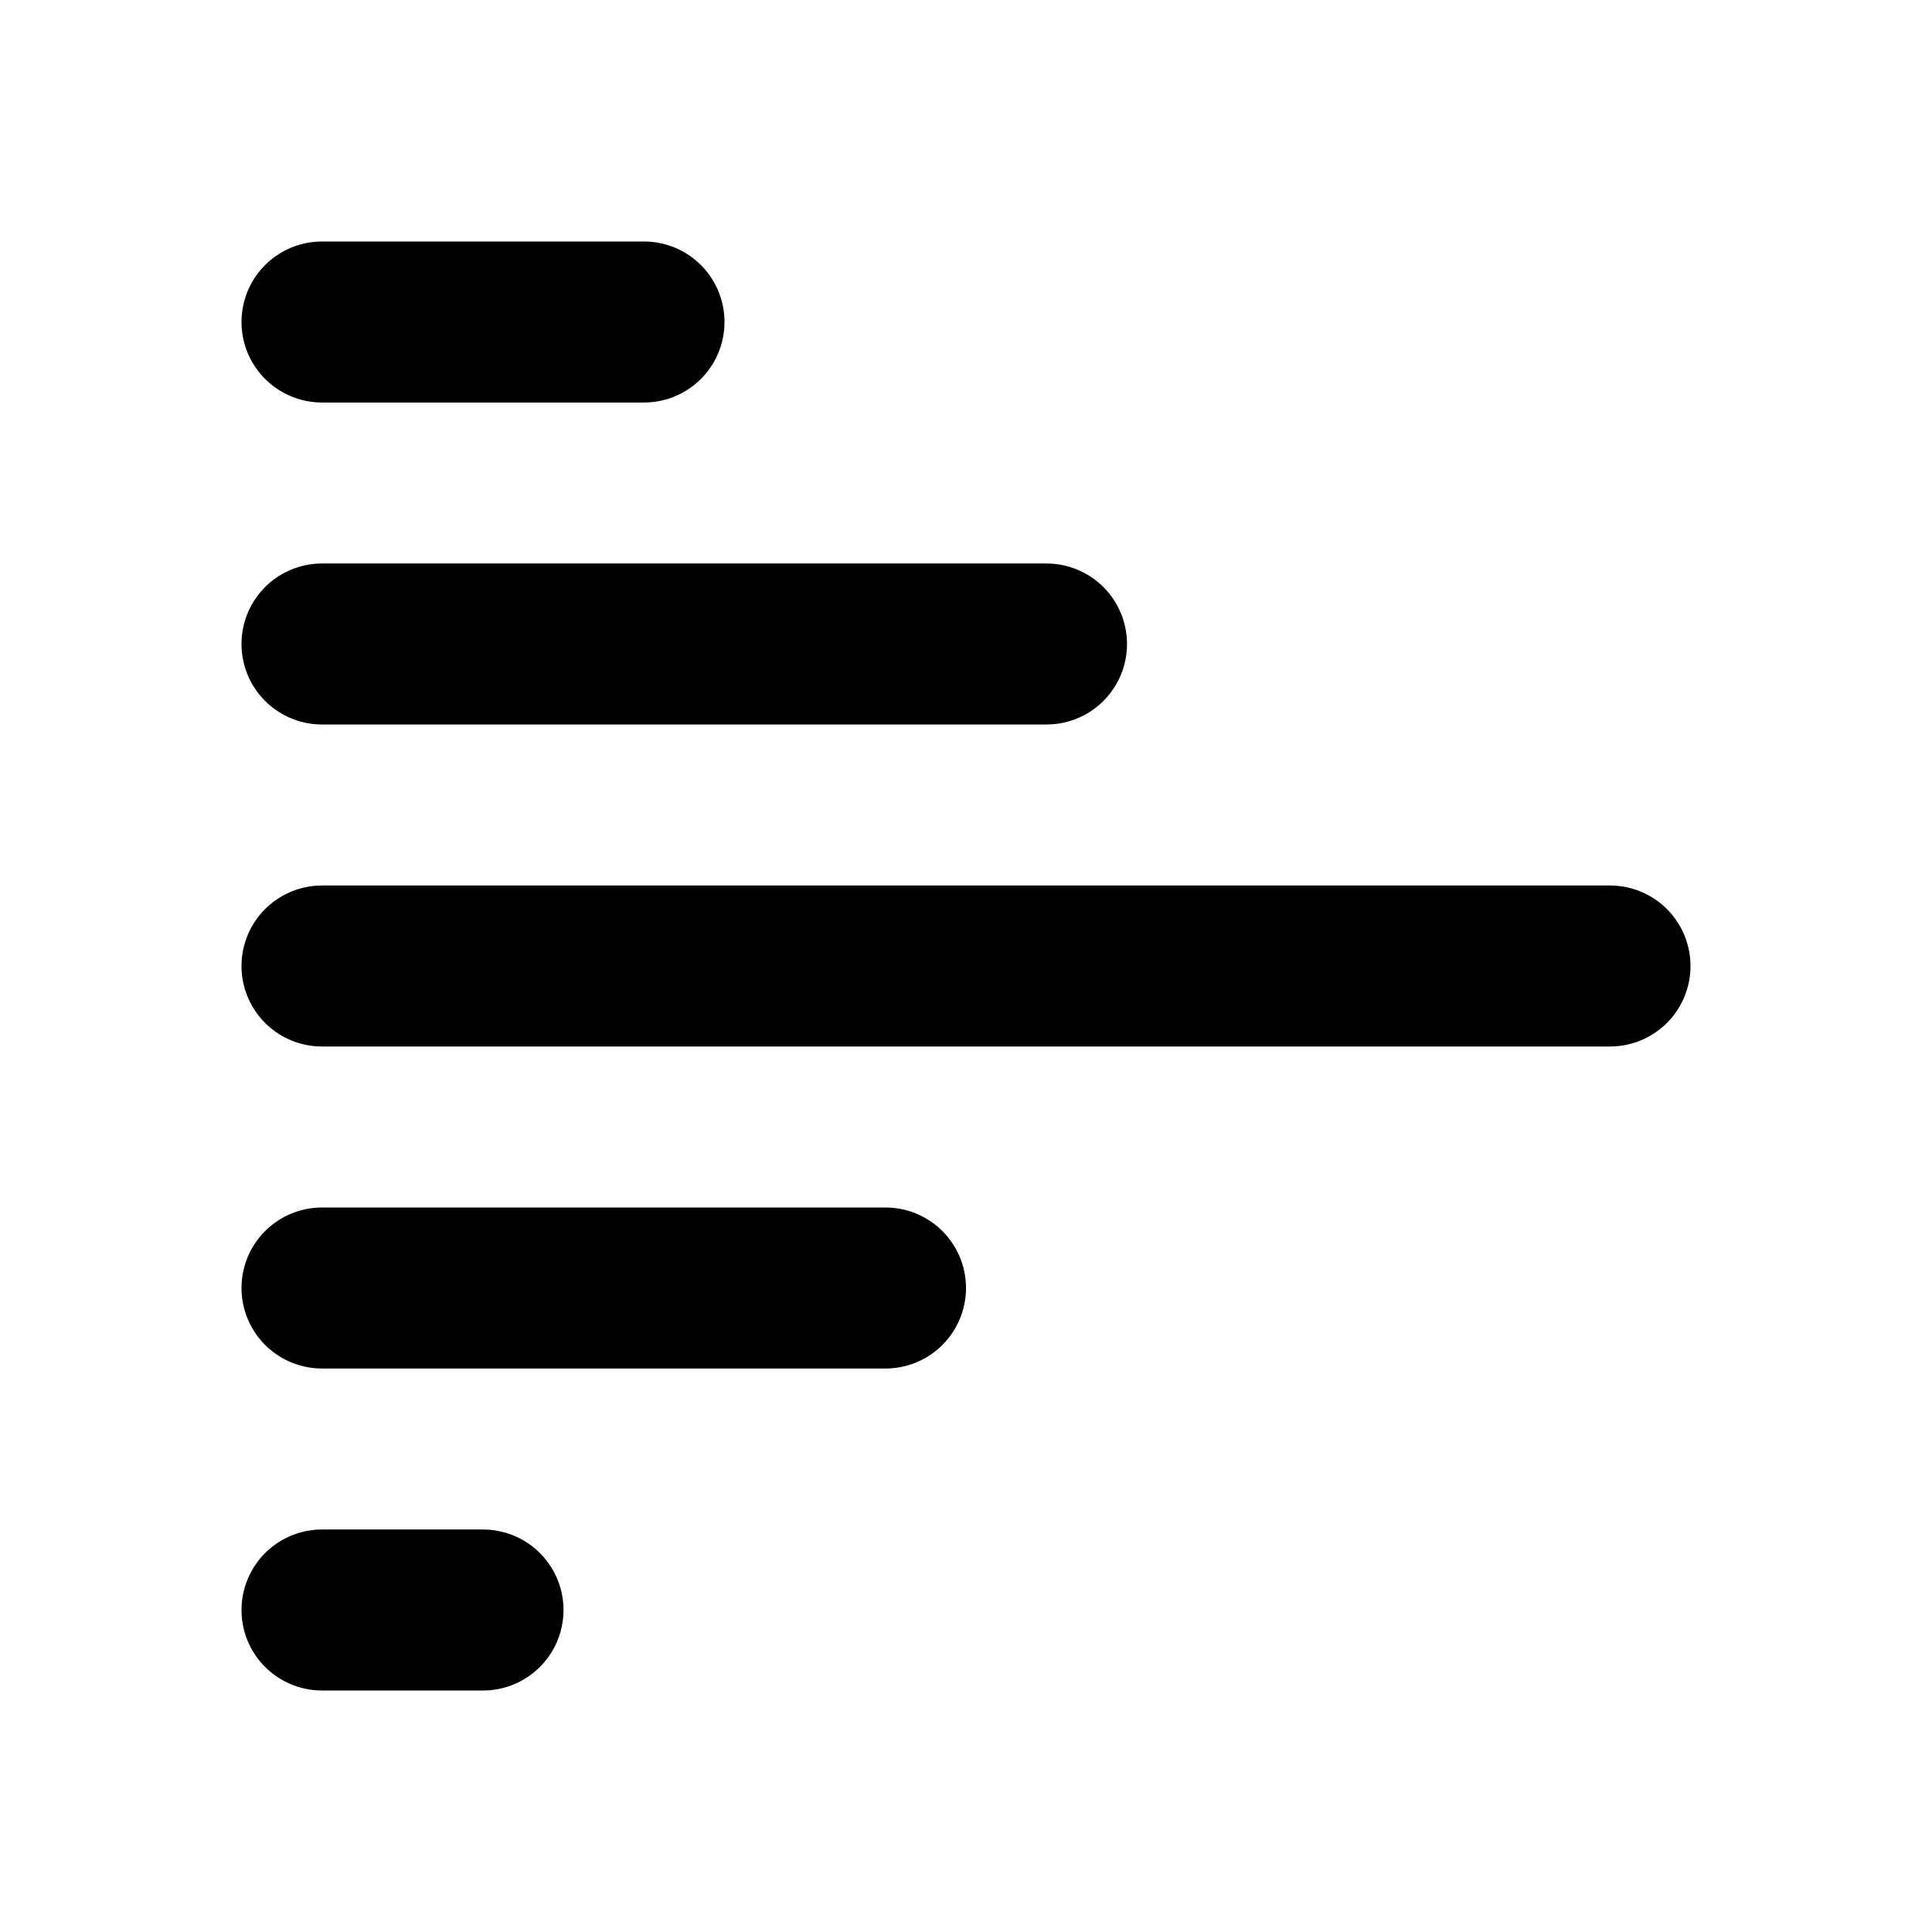
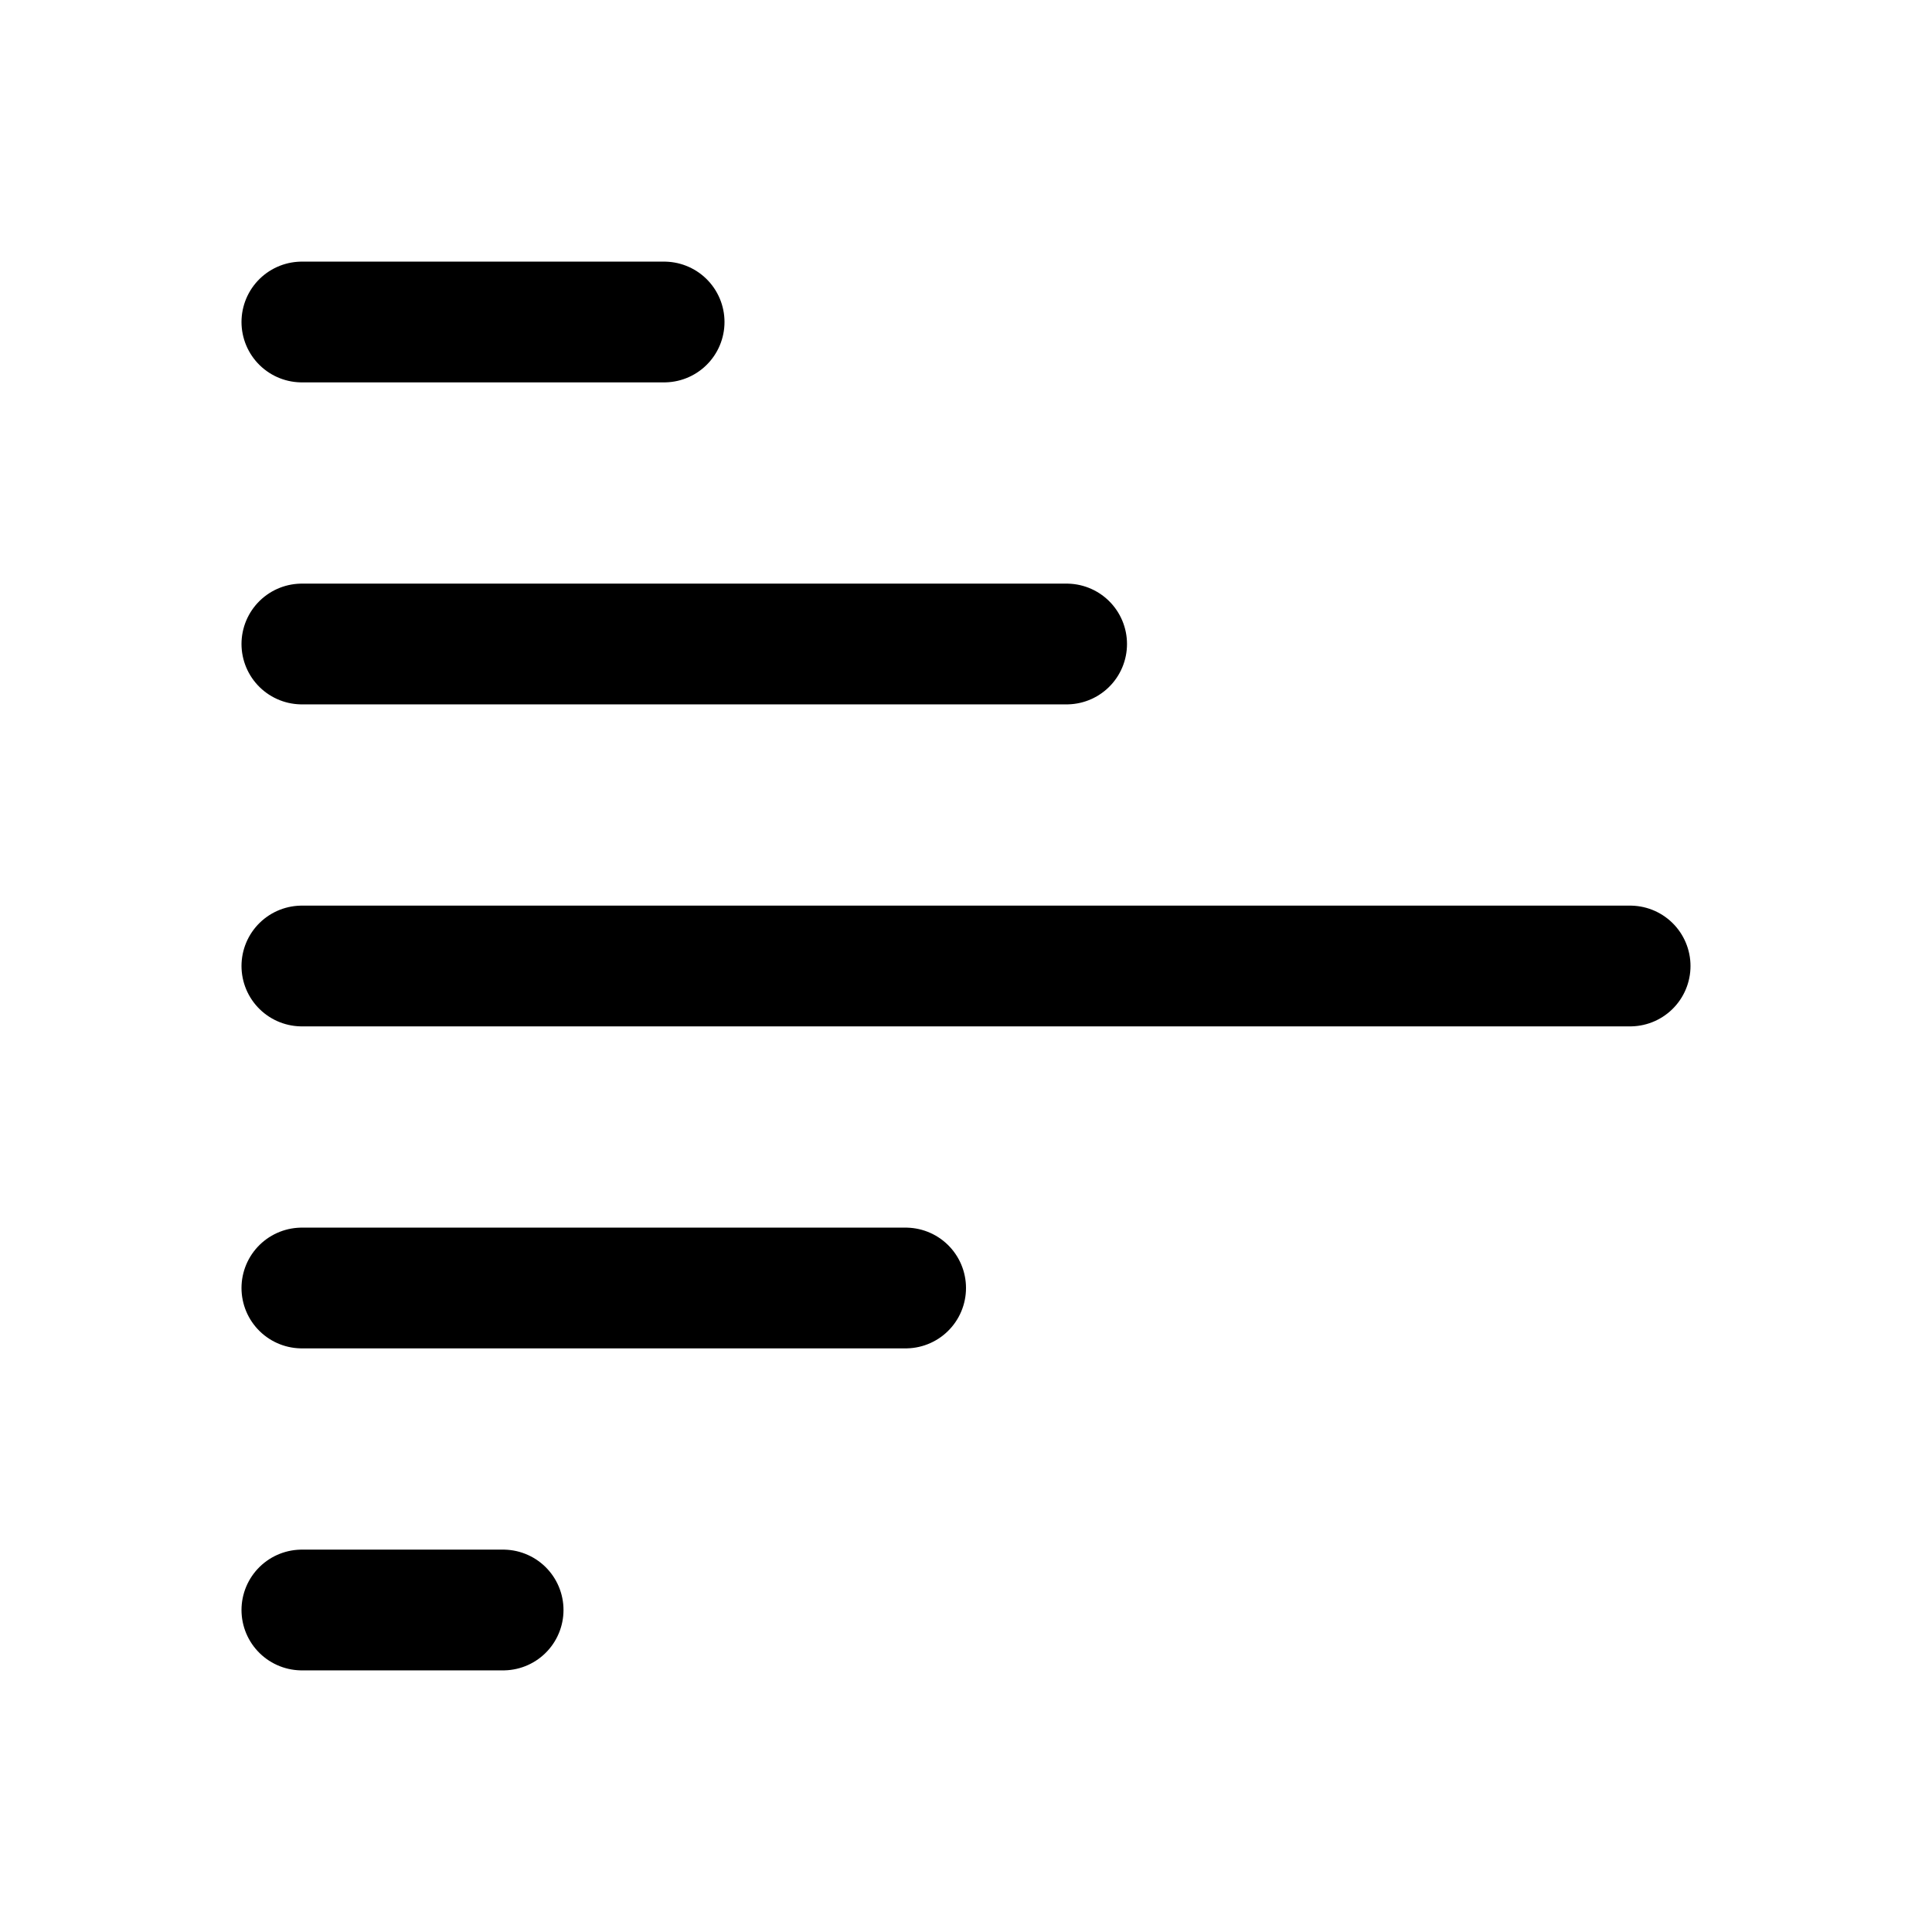
<svg xmlns="http://www.w3.org/2000/svg" viewBox="0 0 24 24" width="24" height="24">
-   <path d="M4 4L8 4M4 8L13 8M4 16L11 16M4 20L6 20" fill="none" stroke="currentColor" stroke-width="2" stroke-linecap="round" stroke-linejoin="round" />
-   <path d="M4 12L20 12" fill="none" stroke="currentColor" stroke-width="2" stroke-linecap="round" stroke-linejoin="round" />
+   <path d="M3.75 4L8.25 4M3.75 8L13.25 8M3.75 16L11.25 16M3.75 20L6.25 20" fill="none" stroke="currentColor" stroke-width="1.5" stroke-linecap="round" stroke-linejoin="round" />
+   <path d="M3.75 12L20.25 12" fill="none" stroke="currentColor" stroke-width="1.5" stroke-linecap="round" stroke-linejoin="round" />
</svg>
